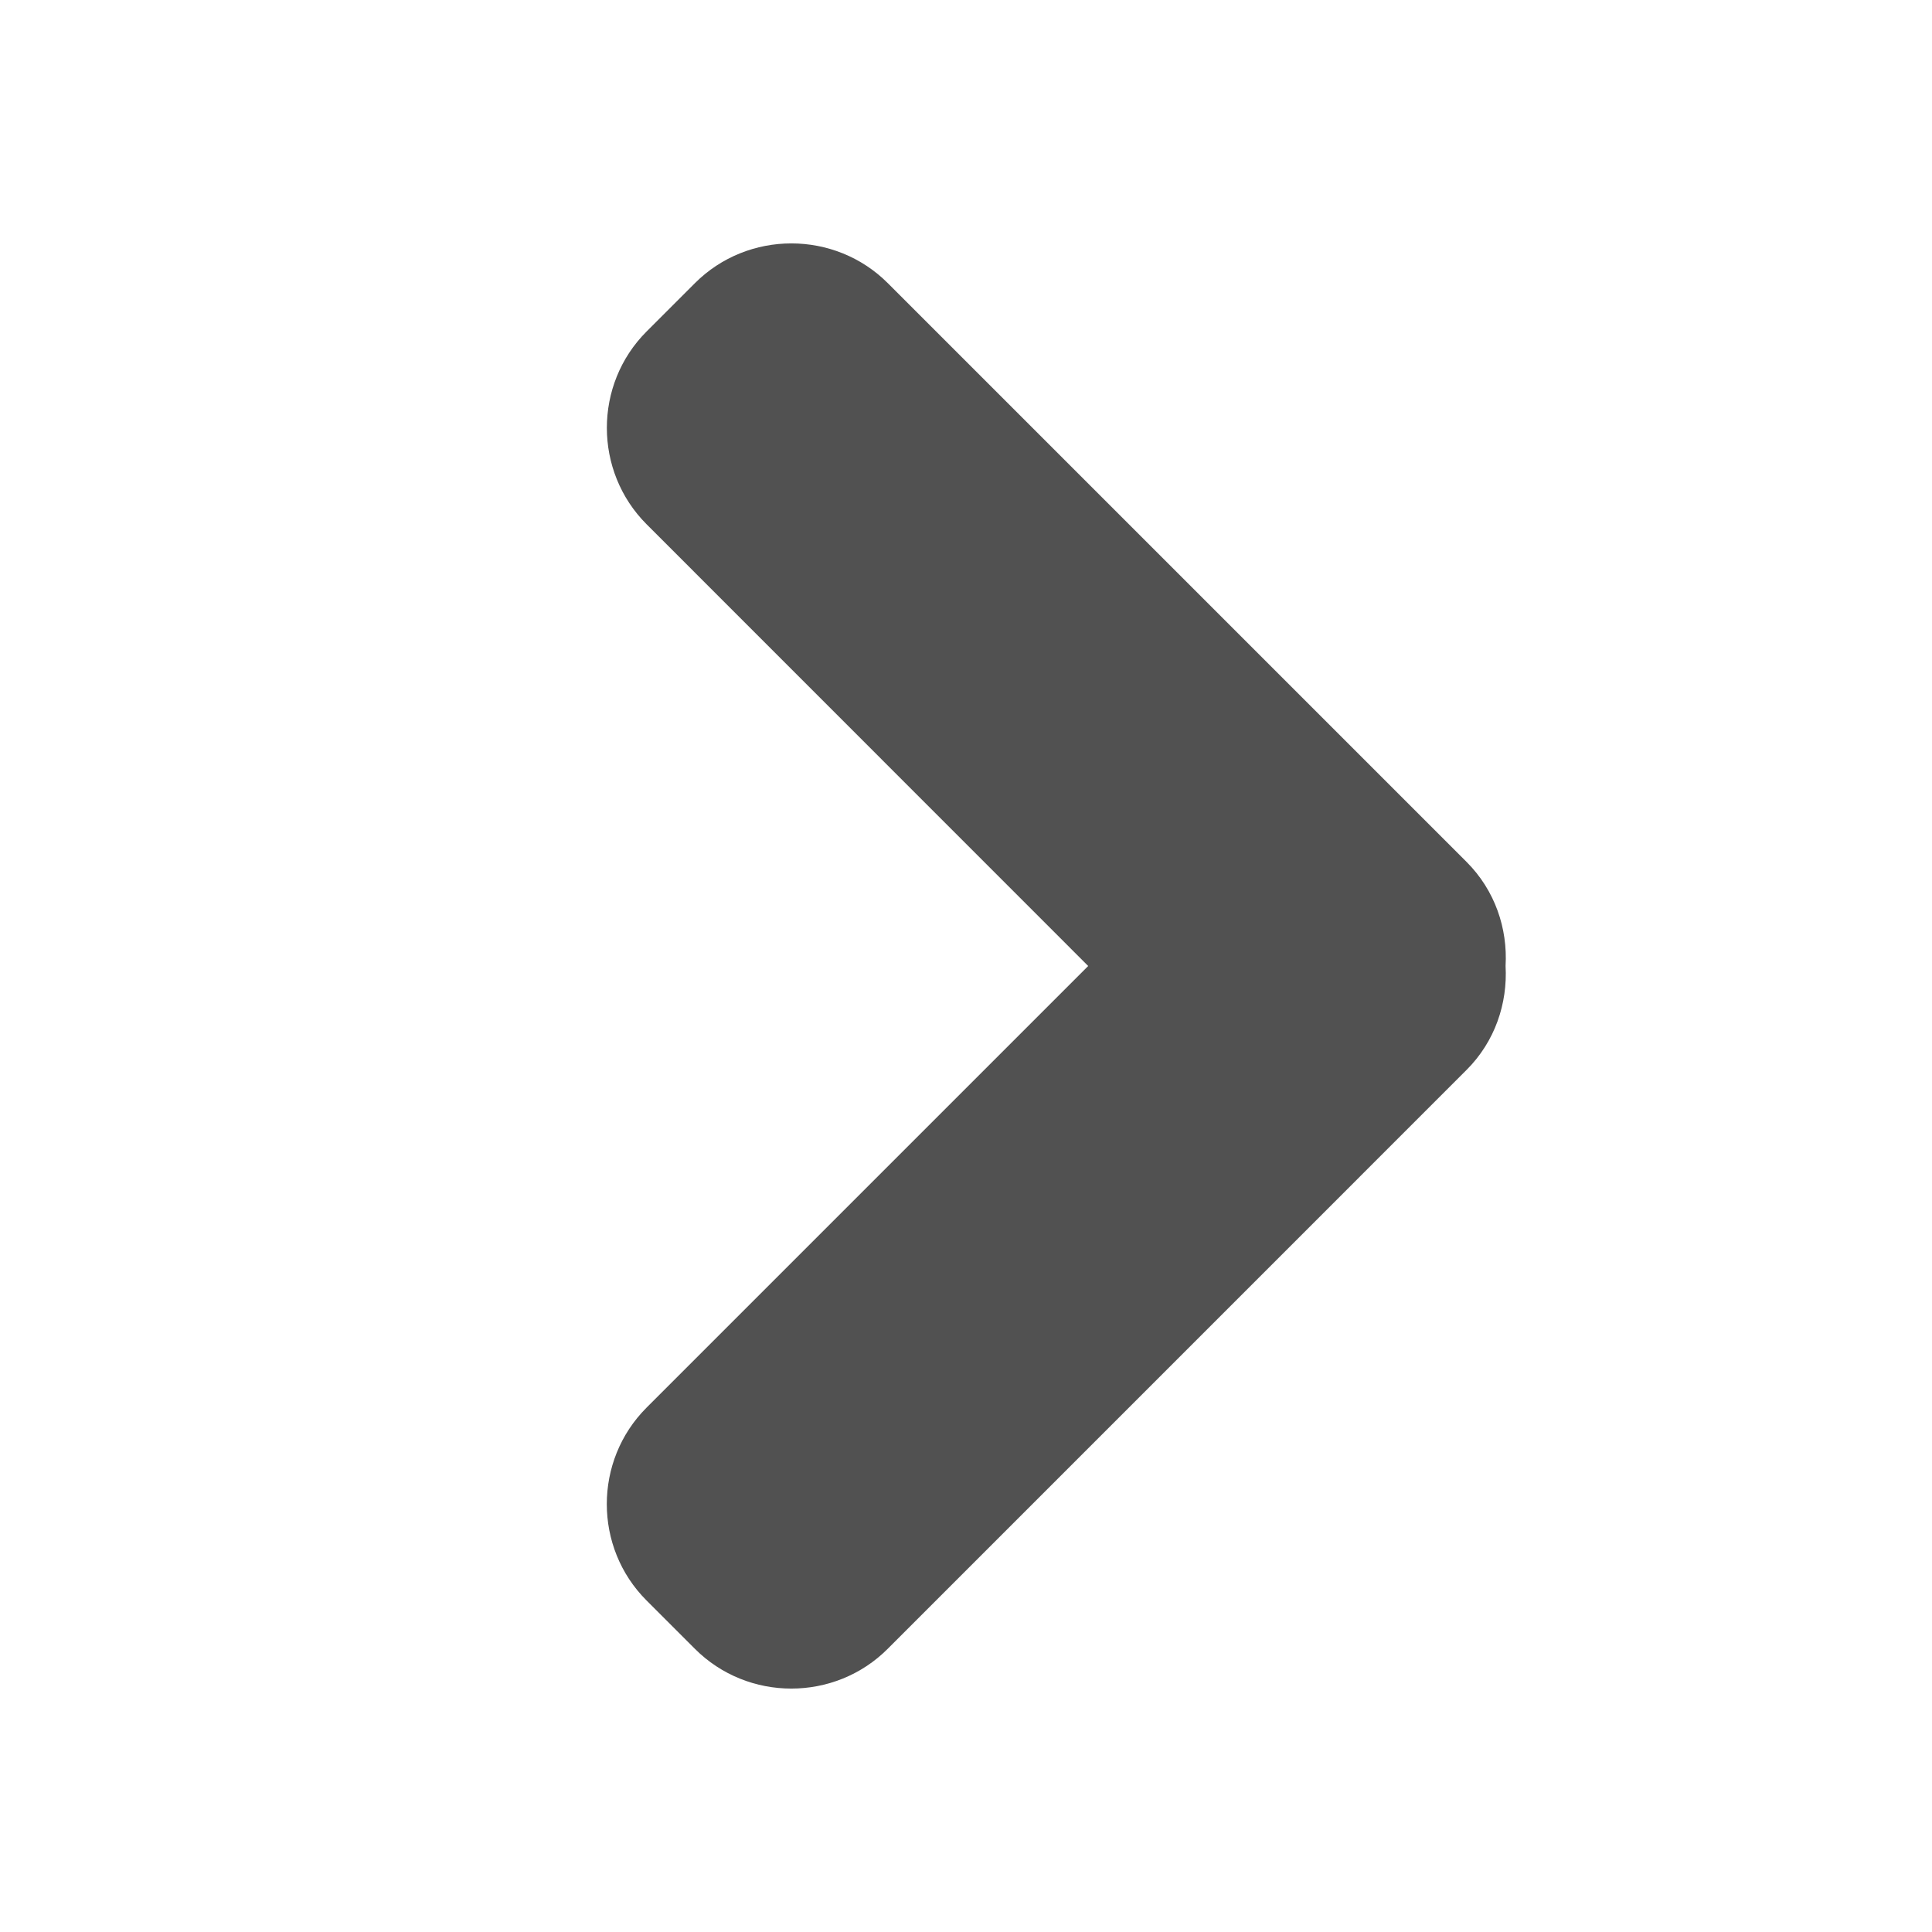
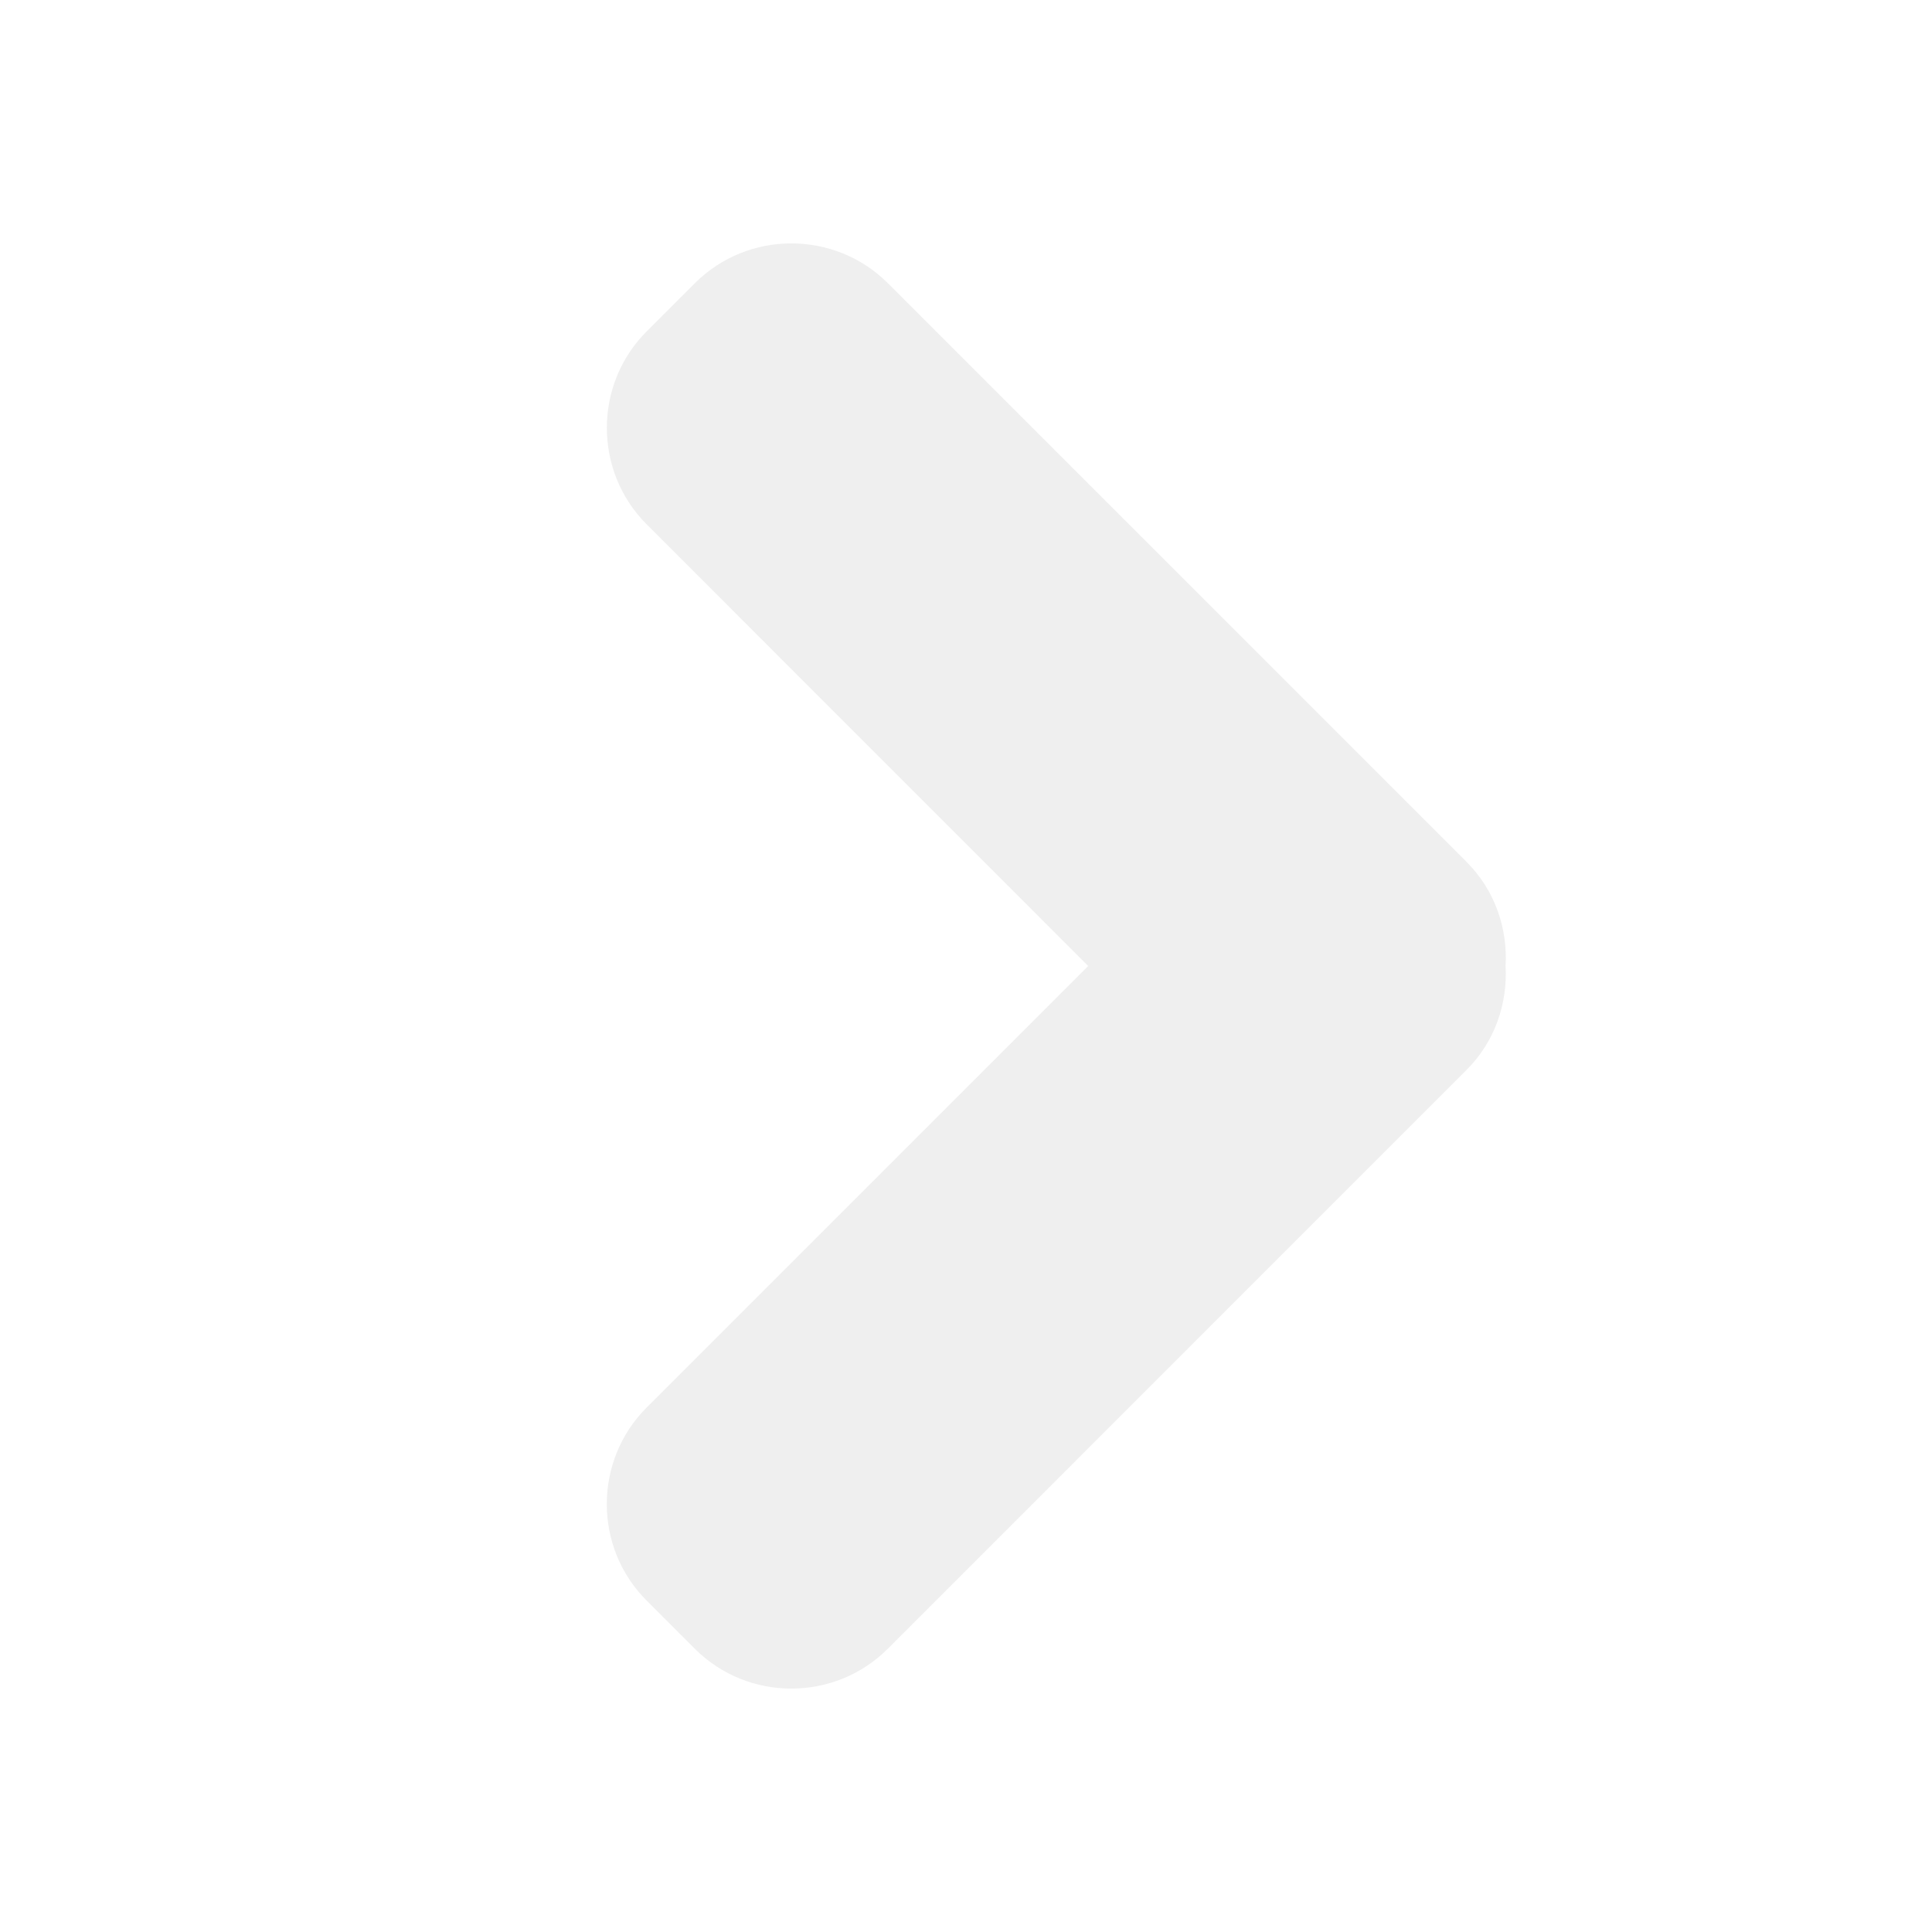
- <svg xmlns="http://www.w3.org/2000/svg" enable-background="new 0 0 32 32" height="32px" id="Layer_1" version="1.1" viewBox="0 0 32 32" width="32px" xml:space="preserve">
-   <path d="M24.291,14.276L14.705,4.69c-0.878-0.878-2.317-0.878-3.195,0l-0.8,0.8c-0.878,0.877-0.878,2.316,0,3.194  L18.024,16l-7.315,7.315c-0.878,0.878-0.878,2.317,0,3.194l0.8,0.8c0.878,0.879,2.317,0.879,3.195,0l9.586-9.587  c0.472-0.471,0.682-1.103,0.647-1.723C24.973,15.38,24.763,14.748,24.291,14.276z" fill="#515151" />
+ <svg xmlns="http://www.w3.org/2000/svg" width="32" height="32">
+   <g>
+     <rect fill="none" id="canvas_background" height="402" width="582" y="-1" x="-1" />
+   </g>
+   <g>
+     <path id="svg_1" fill="#efefef" d="m24.291,14.276l-9.586,-9.586c-0.878,-0.878 -2.317,-0.878 -3.195,0l-0.8,0.8c-0.878,0.877 -0.878,2.316 0,3.194l7.314,7.316l-7.315,7.315c-0.878,0.878 -0.878,2.317 0,3.194l0.8,0.8c0.878,0.879 2.317,0.879 3.195,0l9.586,-9.587c0.472,-0.471 0.682,-1.103 0.647,-1.723c0.036,-0.619 -0.174,-1.251 -0.646,-1.723z" />
+   </g>
</svg>
